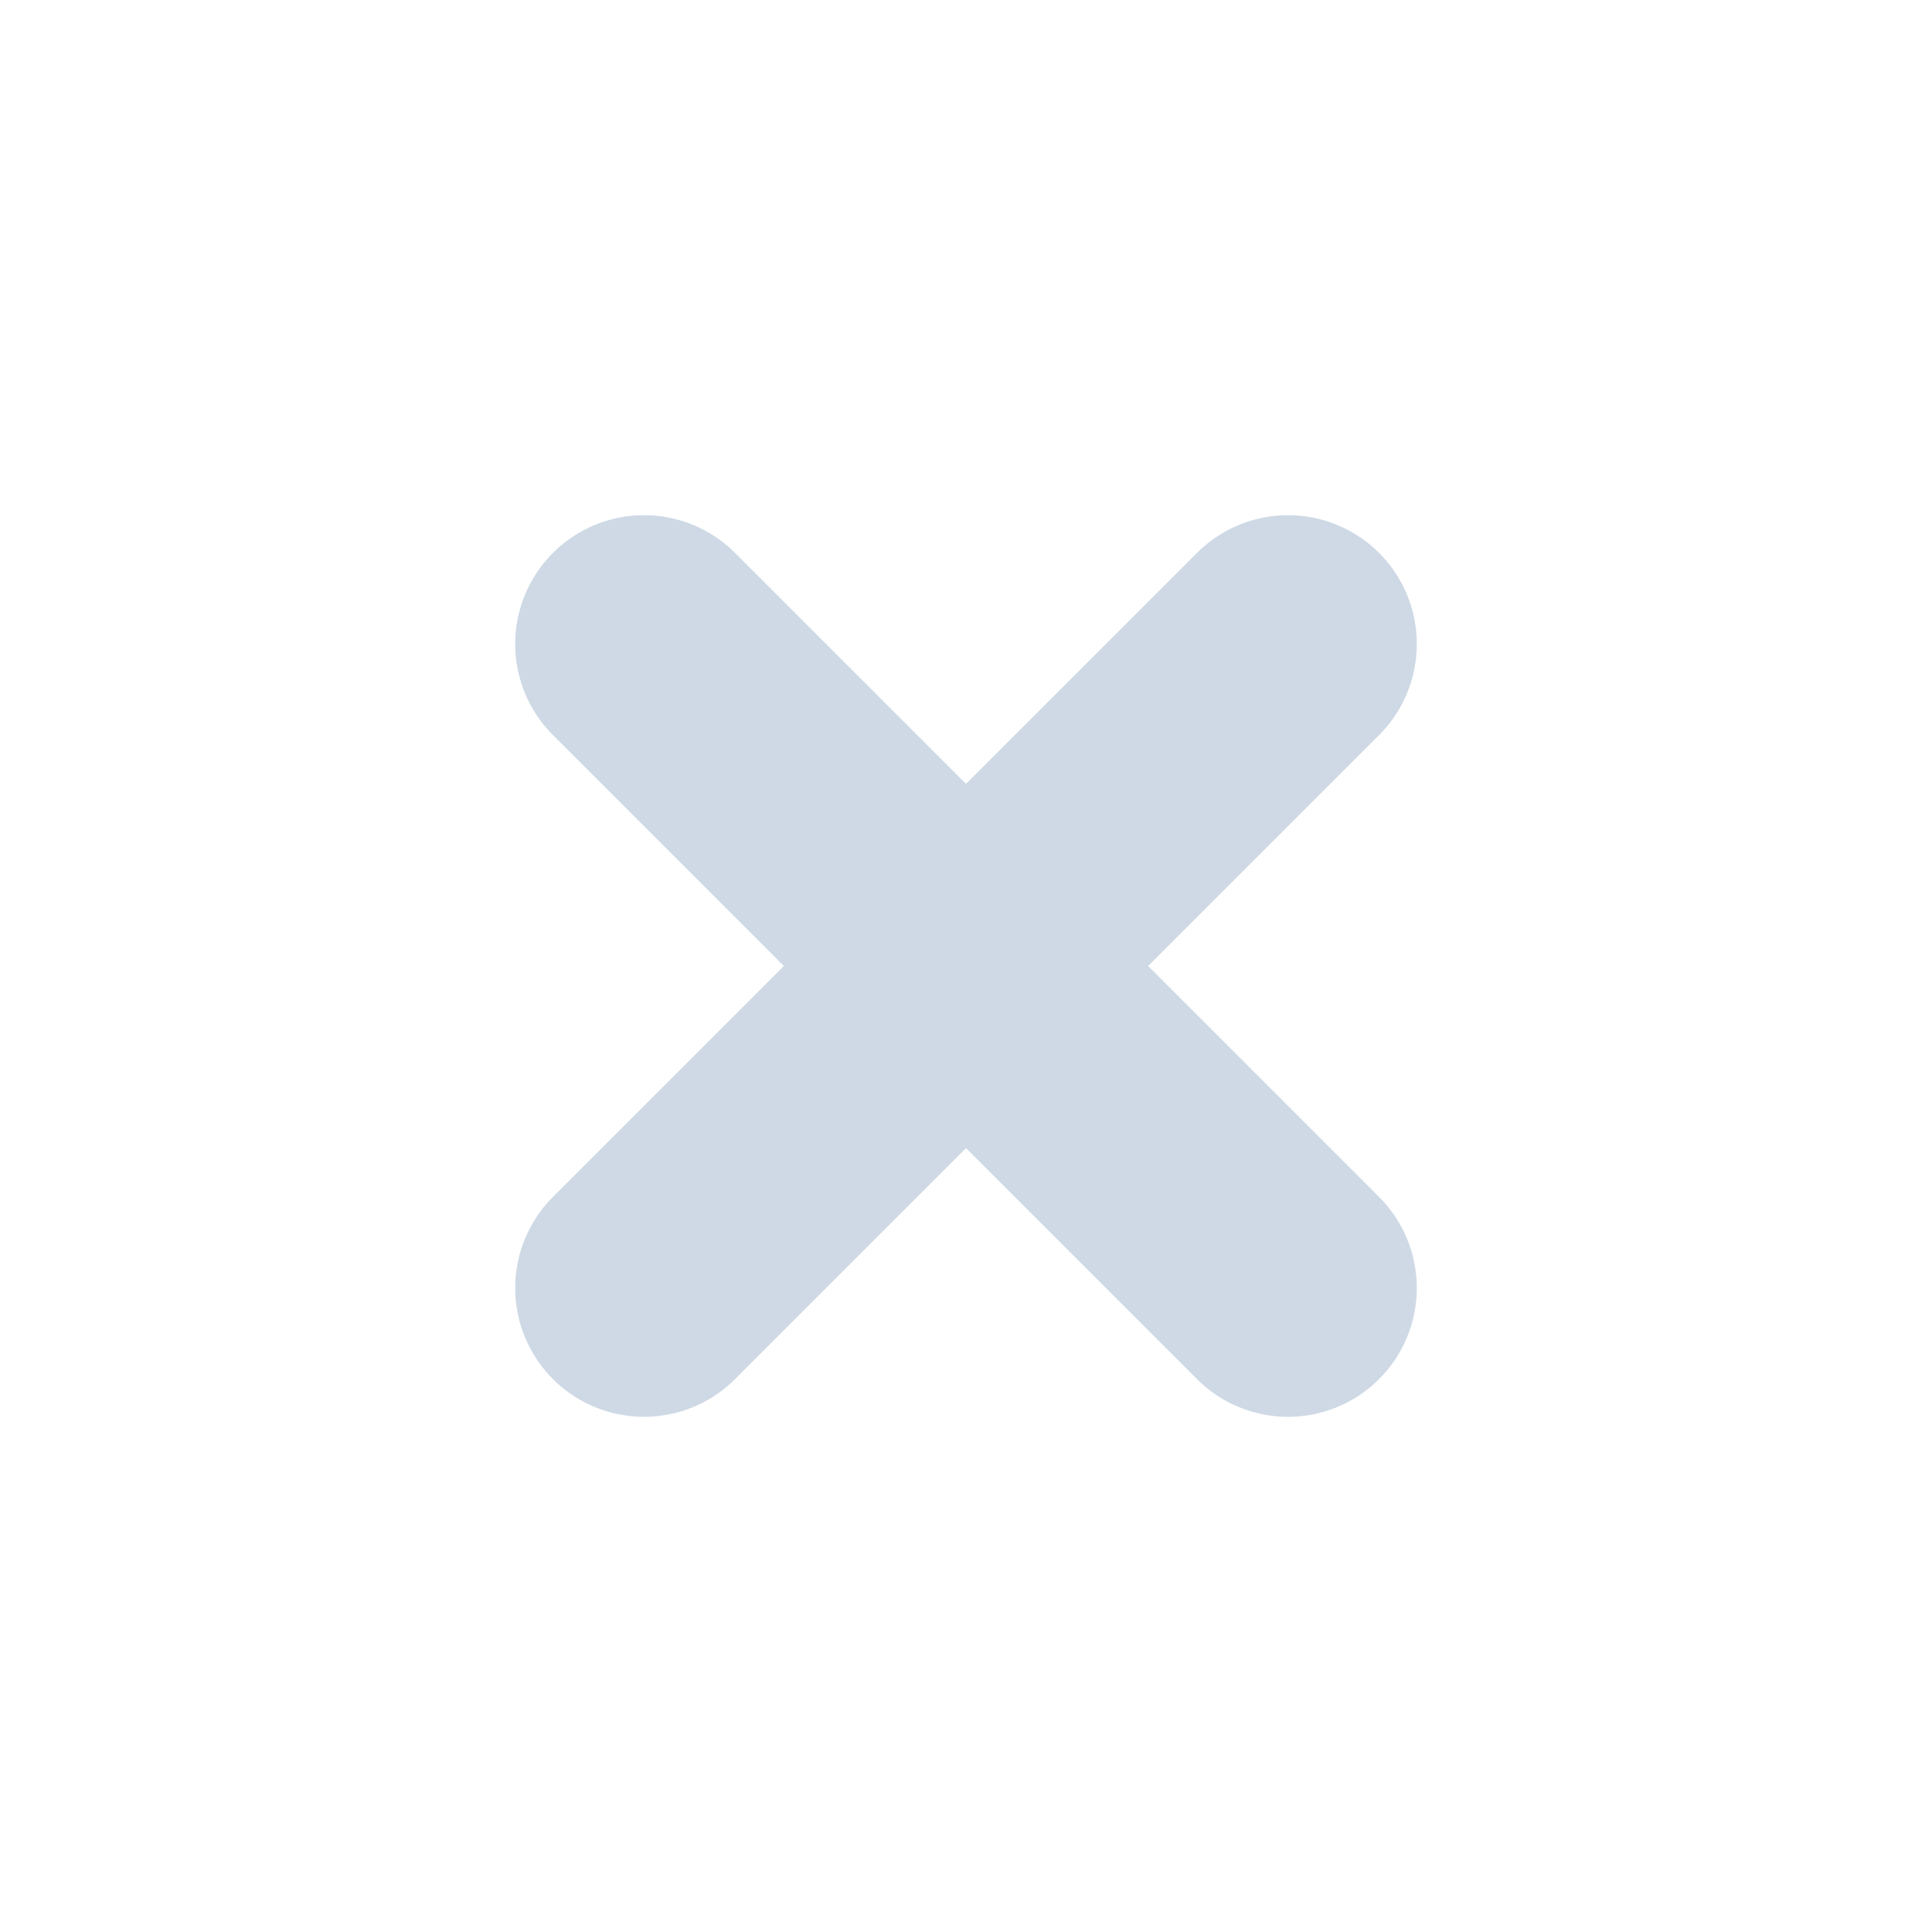
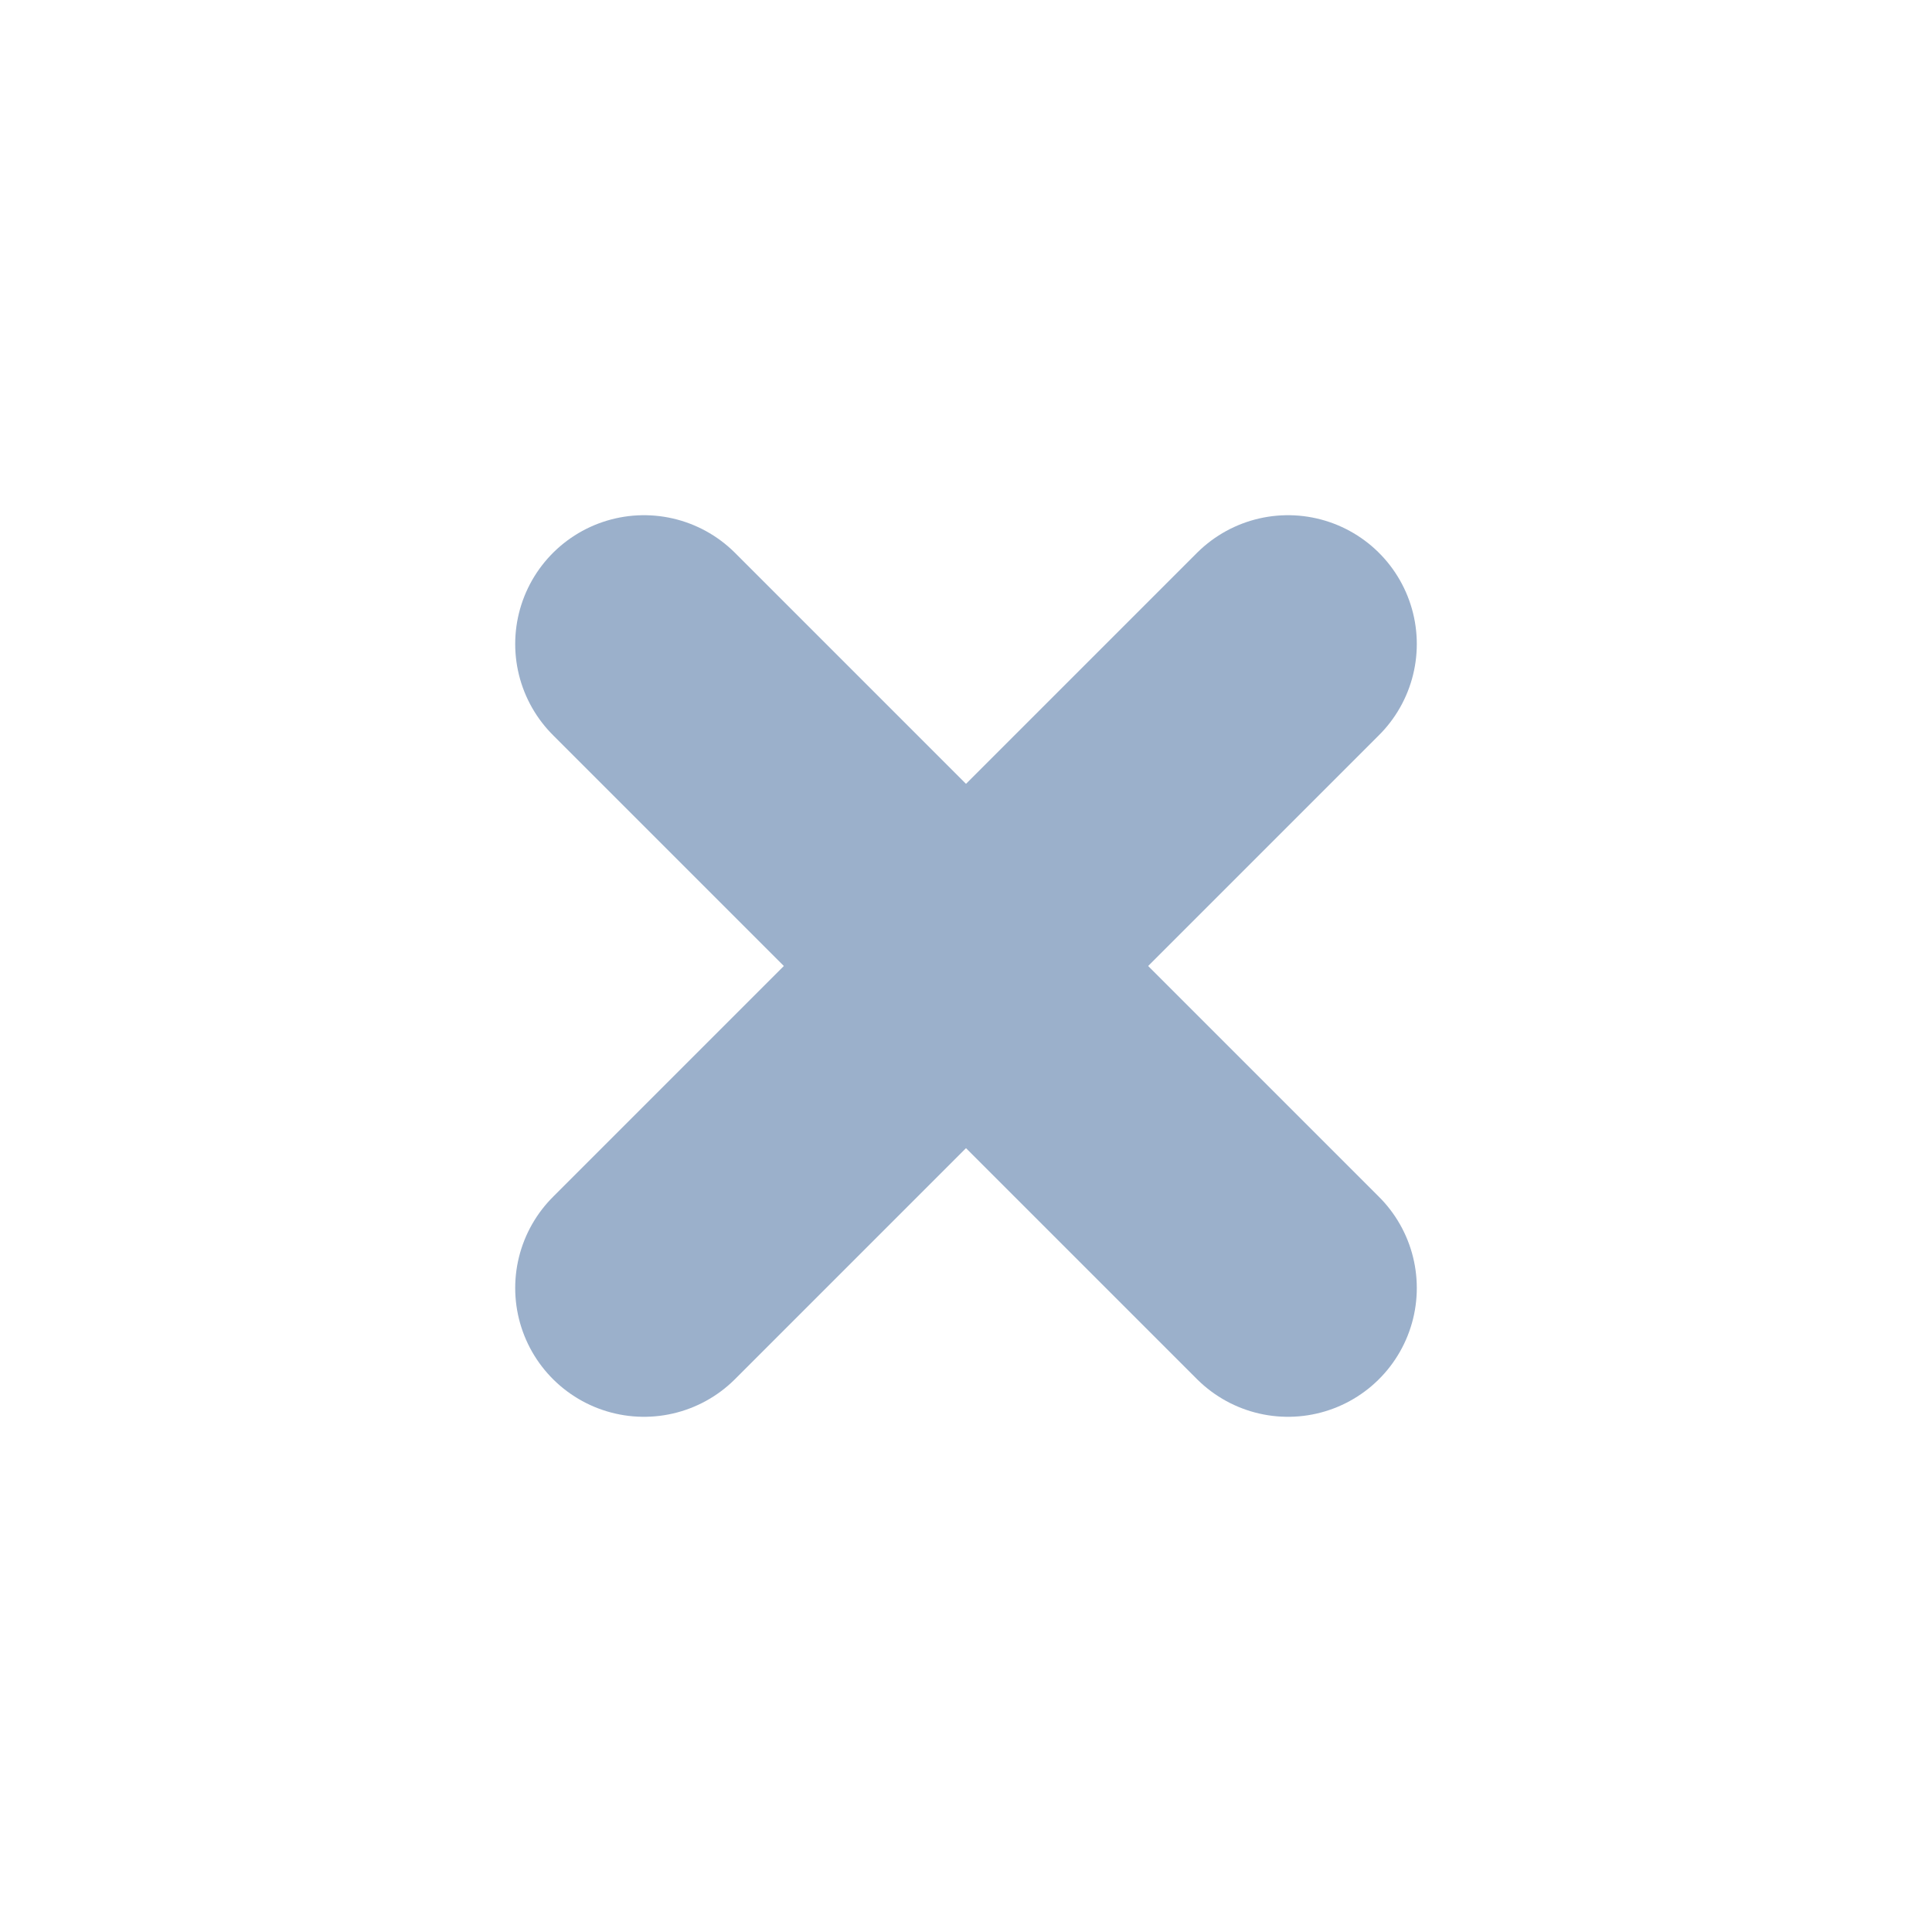
<svg xmlns="http://www.w3.org/2000/svg" width="15" height="15" viewBox="0 0 15 15" fill="none">
-   <path d="M5 5L10 10" stroke="#CED9E5" stroke-width="2" stroke-linecap="round" />
-   <path d="M10 5L5 10" stroke="#CED9E5" stroke-width="2" stroke-linecap="round" />
+   <path d="M5 5L10 10" stroke="#9BB0CB" stroke-width="2" stroke-linecap="round" />
+   <path d="M10 5L5 10" stroke="#9BB0CB" stroke-width="2" stroke-linecap="round" />
</svg>
